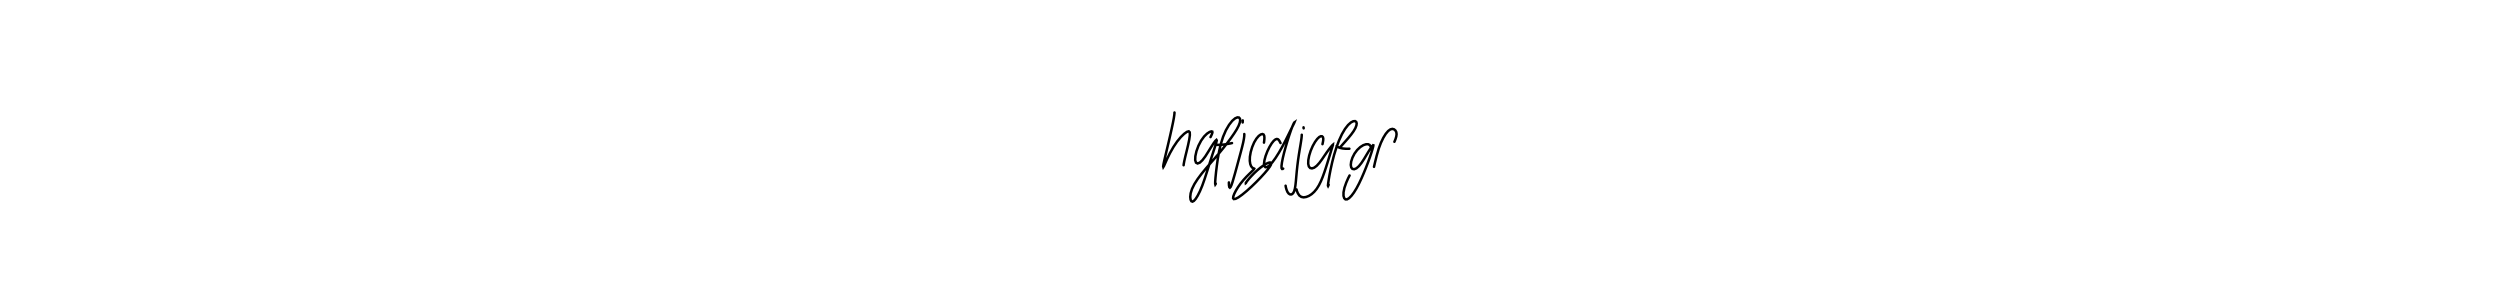
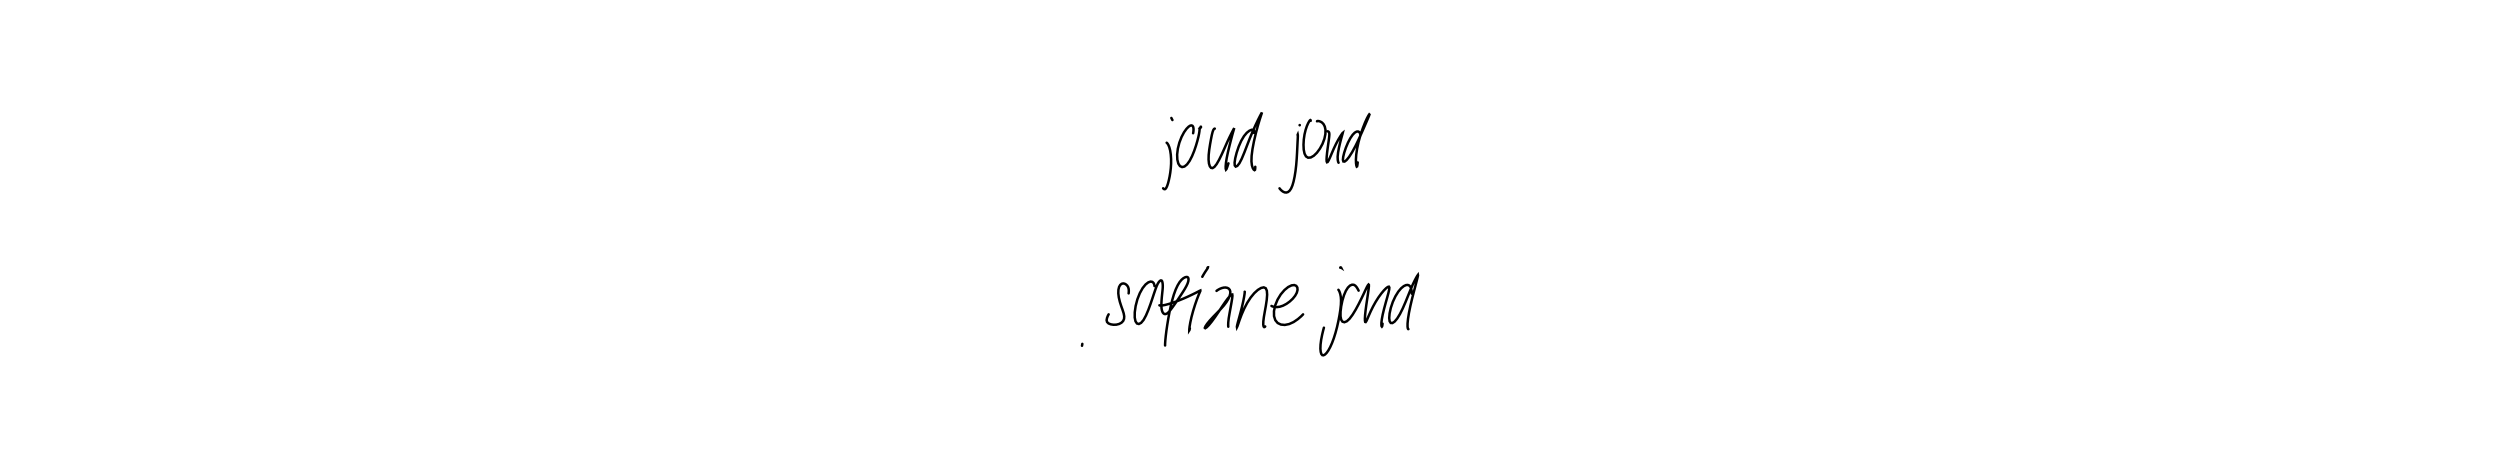
- <svg xmlns="http://www.w3.org/2000/svg" baseProfile="full" height="100%" version="1.1" viewBox="0,0,1000,120" width="100%">
+ <svg xmlns="http://www.w3.org/2000/svg" baseProfile="full" height="100%" version="1.1" viewBox="0,0,1000,180" width="100%">
  <defs />
-   <rect fill="white" height="120" width="1000" x="0" y="0" />
-   <path d="M0,0 M469.79,45.0 L469.789,45.295 L469.717,46.016 L469.523,47.297 L469.171,49.137 L468.678,51.458 L468.086,54.107 L467.441,56.91 L466.785,59.671 L466.189,62.171 L465.708,64.214 L465.393,65.697 L465.271,66.565 L465.334,66.803 L465.594,66.382 L466.1,65.252 L466.895,63.459 L468,61.218 L469.355,58.829 L470.847,56.616 L472.331,54.817 L473.668,53.52 L474.751,52.741 L475.507,52.519 L475.898,52.921 L475.95,54.025 L475.7,55.803 L475.228,58.051 L474.658,60.446 L474.117,62.642 L473.72,64.394 L473.511,65.528 L473.442,66.096 M484.205,54.844 L484.443,54.366 L484.741,53.71 L484.962,53.052 L484.917,52.643 L484.537,52.544 L483.808,52.795 L482.806,53.453 L481.64,54.603 L480.447,56.255 L479.382,58.293 L478.582,60.475 L478.136,62.493 L478.074,64.072 L478.397,65.058 L479.032,65.392 L479.907,65.063 L480.953,64.09 L482.109,62.576 L483.285,60.725 L484.42,58.879 L485.4,57.357 L486.134,56.358 L486.572,55.962 L486.698,56.177 L486.512,57.009 L486.06,58.485 L485.382,60.561 L484.552,63.11 L483.653,65.955 L482.733,68.877 L481.814,71.696 L480.898,74.273 L479.974,76.489 L479.079,78.26 L478.267,79.556 L477.565,80.349 L476.997,80.656 L476.551,80.491 L476.224,79.855 L476.096,78.774 L476.261,77.313 L476.809,75.565 L477.761,73.641 L479.05,71.622 L480.587,69.554 L482.303,67.464 L484.107,65.366 L485.942,63.271 L487.722,61.19 L489.397,59.137 L490.956,57.135 L492.389,55.208 L493.648,53.4 L494.693,51.752 L495.447,50.308 L495.902,49.103 L496.072,48.151 L495.968,47.443 L495.592,47.016 L494.949,46.945 L494.03,47.349 L492.889,48.333 L491.625,49.937 L490.363,52.099 L489.237,54.701 L488.325,57.576 L487.632,60.57 L487.115,63.536 L486.719,66.356 L486.412,68.893 L486.199,71.031 L486.082,72.606 L486.069,73.521 L486.138,73.785 L486.228,73.661 L486.299,73.416 M486.58,57.894 L486.644,57.912 L486.883,57.936 L487.411,57.955 L488.311,57.923 L489.526,57.811 L490.908,57.608 L492.07,57.393 L492.802,57.23 M497.707,53.609 L497.724,53.699 L497.725,53.993 L497.685,54.603 L497.55,55.593 L497.286,56.954 L496.884,58.638 L496.38,60.596 L495.799,62.749 L495.189,65.011 L494.576,67.281 L493.981,69.434 L493.432,71.346 L492.967,72.918 L492.574,74.071 L492.239,74.802 L491.959,75.076 L491.74,74.892 L491.605,74.277 L491.557,73.551 L491.559,72.965 M497.062,48.982 L497.074,48.744 L497.089,48.472 L497.1,48.252 L497.104,48.17 M505.587,57.052 L505.649,56.605 L505.726,55.886 L505.767,55.034 L505.688,54.294 L505.432,53.795 L504.971,53.61 L504.306,53.784 L503.482,54.38 L502.57,55.448 L501.661,56.964 L500.87,58.822 L500.284,60.81 L499.958,62.708 L499.912,64.338 L500.099,65.604 L500.444,66.48 L500.863,67.012 L501.26,67.272 L501.553,67.372 L501.695,67.454 L501.608,67.652 L501.247,68.052 L500.598,68.698 L499.684,69.587 L498.578,70.692 L497.399,71.979 L496.245,73.388 L495.212,74.843 L494.356,76.248 L493.713,77.509 L493.322,78.545 L493.243,79.278 L493.527,79.627 L494.236,79.531 L495.368,78.94 L496.871,77.871 L498.655,76.404 L500.588,74.664 L502.509,72.804 L504.294,70.971 L505.831,69.289 L507.044,67.861 L507.887,66.735 L508.368,65.916 L508.509,65.379 L508.366,65.074 L507.985,64.98 L507.369,65.113 L506.508,65.495 L505.439,66.14 L504.22,67.029 L502.941,68.09 L501.707,69.243 L500.591,70.393 L499.644,71.452 L498.934,72.319 L498.494,72.911 L498.321,73.191 L498.327,73.246 L498.401,73.189 M512.211,57.213 L512.109,57.022 L511.948,56.716 L511.738,56.336 L511.489,55.973 L511.167,55.692 L510.741,55.585 L510.186,55.761 L509.488,56.327 L508.669,57.35 L507.787,58.801 L506.935,60.554 L506.235,62.403 L505.775,64.114 L505.603,65.494 L505.744,66.439 L506.175,66.888 L506.877,66.803 L507.824,66.144 L508.966,64.902 L510.242,63.148 L511.575,61.041 L512.864,58.768 L514.049,56.518 L515.096,54.42 L515.997,52.584 L516.732,51.094 L517.285,49.997 L517.631,49.294 L517.762,48.969 L517.693,49.015 L517.438,49.487 L517,50.476 L516.419,52.013 L515.732,54.02 L514.996,56.334 L514.279,58.749 L513.639,61.074 L513.131,63.186 L512.778,64.991 L512.607,66.367 L512.627,67.238 L512.821,67.588 L513.067,67.588 L513.275,67.448 M520.701,53.902 L520.701,54.059 L520.677,54.474 L520.598,55.258 L520.434,56.439 L520.189,57.979 L519.882,59.805 L519.551,61.839 L519.235,64.005 L518.954,66.23 L518.716,68.428 L518.525,70.518 L518.357,72.416 L518.18,74.066 L517.96,75.428 L517.667,76.473 L517.301,77.198 L516.884,77.632 L516.429,77.797 L515.943,77.737 L515.447,77.404 L514.976,76.764 L514.593,75.836 L514.349,74.935 L514.239,74.284 M521.409,50.928 L521.417,50.965 L521.43,51.075 L521.445,51.215 L521.456,51.339 M528.989,57.665 L529.068,57.313 L529.185,56.743 L529.29,56.045 L529.304,55.384 L529.165,54.853 L528.847,54.526 L528.358,54.48 L527.702,54.799 L526.906,55.558 L526.012,56.77 L525.099,58.391 L524.281,60.284 L523.667,62.248 L523.322,64.058 L523.283,65.538 L523.536,66.593 L524.048,67.201 L524.782,67.363 L525.681,67.072 L526.678,66.325 L527.721,65.182 L528.766,63.783 L529.766,62.312 L530.7,60.951 L531.525,59.816 L532.202,58.948 L532.706,58.349 L533.027,57.993 L533.166,57.88 L533.153,58.033 L533.009,58.499 L532.754,59.31 L532.404,60.46 L531.973,61.885 L531.476,63.511 L530.935,65.255 L530.359,67.067 L529.746,68.91 L529.09,70.733 L528.372,72.481 L527.572,74.101 L526.678,75.527 L525.689,76.726 L524.628,77.678 L523.544,78.367 L522.469,78.788 L521.449,78.945 L520.522,78.758 L519.738,78.203 L519.143,77.314 L518.776,76.421 L518.602,75.766 M536.083,58.885 L536.489,58.427 L537.219,57.602 L538.237,56.459 L539.366,55.163 L540.476,53.806 L541.438,52.479 L542.154,51.242 L542.567,50.167 L542.673,49.319 L542.482,48.732 L542.021,48.439 L541.301,48.497 L540.351,48.989 L539.226,50 L538.006,51.571 L536.772,53.667 L535.606,56.194 L534.553,59.012 L533.637,61.965 L532.876,64.902 L532.262,67.666 L531.788,70.1 L531.448,72.098 L531.246,73.515 L531.176,74.273 L531.239,74.403 L531.357,74.183 L531.467,73.878 M534.637,58.419 L534.698,58.482 L534.901,58.636 L535.326,58.883 L536.04,59.163 L537.014,59.382 L538.15,59.493 L539.123,59.512 L539.755,59.486 M548.421,59.676 L548.417,59.409 L548.362,58.971 L548.195,58.438 L547.846,57.977 L547.255,57.695 L546.399,57.704 L545.315,58.071 L544.095,58.838 L542.875,59.99 L541.8,61.449 L540.977,63.054 L540.47,64.618 L540.313,65.967 L540.489,66.969 L540.961,67.556 L541.667,67.691 L542.551,67.34 L543.539,66.483 L544.585,65.178 L545.638,63.569 L546.644,61.891 L547.551,60.39 L548.31,59.224 L548.875,58.451 L549.22,58.078 L549.351,58.122 L549.279,58.62 L549.016,59.612 L548.572,61.051 L547.974,62.84 L547.242,64.854 L546.419,66.993 L545.532,69.172 L544.598,71.33 L543.623,73.399 L542.616,75.307 L541.592,76.968 L540.591,78.305 L539.661,79.243 L538.85,79.732 L538.185,79.75 L537.693,79.281 L537.401,78.345 L537.409,76.919 L537.78,75.093 L538.498,73.043 L539.258,71.31 L539.83,70.191 M557.759,56.717 L557.955,56.261 L558.238,55.518 L558.512,54.587 L558.629,53.67 L558.516,52.848 L558.169,52.192 L557.627,51.733 L556.937,51.555 L556.146,51.753 L555.261,52.398 L554.301,53.525 L553.319,55.125 L552.36,57.132 L551.481,59.481 L550.661,62.323 L550.017,64.899 L549.601,66.736 " fill="none" stroke="black" stroke-linecap="round" stroke-width="1" />
+   <rect fill="white" height="180" width="1000" x="0" y="0" />
+   <path d="M0,0 M466.667,57.1 L466.794,57.194 L467.031,57.461 L467.364,58.012 L467.731,58.92 L468.068,60.208 L468.31,61.817 L468.436,63.625 L468.435,65.492 L468.317,67.314 L468.111,69.047 L467.841,70.667 L467.524,72.14 L467.195,73.396 L466.863,74.378 L466.543,75.076 L466.237,75.503 L465.941,75.685 L465.647,75.643 L465.41,75.487 L465.254,75.32 M468.547,47.19 L468.602,47.308 L468.72,47.543 L468.857,47.807 L468.967,48.014 M477.246,53.291 L477.302,53.014 L477.365,52.527 L477.411,51.9 L477.385,51.274 L477.261,50.739 L477.028,50.358 L476.664,50.169 L476.142,50.23 L475.455,50.659 L474.591,51.536 L473.606,52.922 L472.614,54.8 L471.745,57.047 L471.131,59.47 L470.854,61.825 L470.934,63.867 L471.33,65.43 L471.988,66.431 L472.83,66.829 L473.795,66.61 L474.823,65.758 L475.86,64.327 L476.823,62.452 L477.676,60.362 L478.379,58.289 L478.933,56.409 L479.34,54.808 L479.619,53.519 L479.768,52.533 L479.825,51.84 L479.826,51.426 L479.818,51.239 L479.816,51.215 L479.833,51.282 L479.847,51.371 L479.861,51.433 L479.879,51.465 L479.913,51.459 L479.958,51.432 L480.01,51.388 L480.055,51.333 L480.087,51.264 L480.104,51.198 L480.106,51.14 L480.103,51.1 L480.107,51.076 L480.126,51.061 L480.163,51.046 L480.208,51.035 L480.245,51.025 L480.264,51.018 L480.268,51.012 L480.257,51.001 L480.237,50.986 L480.213,50.969 L480.187,50.959 L480.164,50.958 L480.15,50.964 L480.14,50.971 L480.138,50.97 L480.146,50.961 L480.16,50.949 L480.177,50.932 L480.193,50.911 L480.21,50.886 L480.217,50.86 L480.222,50.837 L480.22,50.819 L480.211,50.806 L480.2,50.801 L480.201,50.803 L480.202,50.811 L480.213,50.821 L480.232,50.834 L480.258,50.85 L480.287,50.868 L480.316,50.874 L480.331,50.869 L480.34,50.849 L480.346,50.824 L480.357,50.8 L480.37,50.779 L480.372,50.753 L480.357,50.73 L480.335,50.707 L480.318,50.692 L480.32,50.688 L480.338,50.683 L480.357,50.675 L480.369,50.668 M485.915,51.453 L485.796,51.471 L485.594,51.603 L485.331,51.987 L485.043,52.762 L484.73,54.007 L484.39,55.7 L484.03,57.722 L483.695,59.885 L483.469,61.999 L483.429,63.889 L483.584,65.42 L483.929,66.519 L484.421,67.14 L485.023,67.239 L485.758,66.765 L486.639,65.66 L487.626,63.94 L488.691,61.765 L489.764,59.381 L490.785,57.064 L491.724,55.045 L492.522,53.438 L493.131,52.261 L493.528,51.515 L493.688,51.228 L493.631,51.473 L493.372,52.356 L492.933,53.913 L492.374,56.02 L491.76,58.44 L491.166,60.905 L490.69,63.178 L490.388,65.081 L490.262,66.527 L490.276,67.475 L490.392,67.843 L490.584,67.629 L490.868,66.896 L491.157,66.031 L491.378,65.349 M501.564,53.163 L501.623,52.895 L501.646,52.512 L501.538,52.123 L501.201,51.894 L500.6,51.921 L499.743,52.296 L498.718,53.106 L497.603,54.444 L496.494,56.322 L495.485,58.612 L494.664,61.051 L494.094,63.293 L493.836,65.061 L493.904,66.198 L494.28,66.643 L494.917,66.369 L495.742,65.331 L496.686,63.516 L497.714,61.052 L498.818,58.181 L499.98,55.19 L501.174,52.349 L502.3,49.849 L503.27,47.823 L504.025,46.334 L504.529,45.391 L504.762,45.0 L504.737,45.209 L504.43,46.128 L503.866,47.86 L503.132,50.345 L502.329,53.351 L501.576,56.557 L500.993,59.629 L500.648,62.331 L500.578,64.538 L500.767,66.176 L501.117,67.253 L501.5,67.862 L501.812,68.067 L501.992,67.939 L502.074,67.545 L502.101,67.087 L502.108,66.721 M519.068,54.096 L519.06,53.996 L519.068,53.874 L519.094,53.818 L519.125,53.976 L519.139,54.484 L519.103,55.443 L519.025,56.899 L518.933,58.817 L518.823,61.084 L518.68,63.547 L518.478,66.047 L518.197,68.449 L517.847,70.651 L517.435,72.58 L516.969,74.175 L516.44,75.41 L515.852,76.282 L515.208,76.809 L514.522,77.02 L513.8,76.937 L513.106,76.605 L512.489,76.113 L512.051,75.652 L511.811,75.339 M519.878,50.105 L519.862,50.08 L519.866,50.055 L519.884,50.038 L519.913,50.035 M524.273,48.328 L524.266,48.207 L524.233,48.076 L524.142,48.018 L523.962,48.156 L523.666,48.568 L523.241,49.323 L522.747,50.448 L522.245,51.948 L521.81,53.771 L521.516,55.809 L521.402,57.9 L521.487,59.85 L521.814,61.454 L522.398,62.563 L523.237,63.085 L524.297,62.993 L525.509,62.306 L526.767,61.091 L527.966,59.451 L529.002,57.543 L529.755,55.54 L530.154,53.621 L530.193,51.946 L529.912,50.617 L529.421,49.66 L528.825,49.032 L528.206,48.658 L527.646,48.465 L527.217,48.404 L526.948,48.427 L526.831,48.482 L526.807,48.527 M531.046,52.519 L531.095,52.526 L531.213,52.565 L531.388,52.663 L531.577,52.866 L531.711,53.246 L531.747,53.89 L531.665,54.861 L531.497,56.173 L531.272,57.753 L531.036,59.468 L530.825,61.152 L530.682,62.629 L530.622,63.779 L530.66,64.546 L530.8,64.898 L531.054,64.805 L531.437,64.202 L531.984,63.036 L532.684,61.379 L533.523,59.438 L534.447,57.491 L535.352,55.803 L536.121,54.531 L536.686,53.686 L537.006,53.234 L537.109,53.152 L537.036,53.455 L536.816,54.225 L536.458,55.505 L536.021,57.204 L535.572,59.133 L535.223,61.053 L535.051,62.707 L535.101,63.958 L535.259,64.731 L535.424,65.09 M544.186,54.293 L544.165,54.028 L544.093,53.621 L543.929,53.156 L543.636,52.783 L543.198,52.588 L542.611,52.657 L541.884,53.078 L541.041,53.942 L540.123,55.288 L539.195,57.056 L538.353,59.063 L537.692,61.04 L537.281,62.727 L537.162,63.94 L537.35,64.587 L537.839,64.632 L538.622,64.031 L539.661,62.742 L540.885,60.803 L542.2,58.375 L543.498,55.705 L544.691,53.074 L545.731,50.711 L546.57,48.77 L547.197,47.314 L547.606,46.34 L547.779,45.814 L547.704,45.746 L547.382,46.209 L546.795,47.308 L545.995,49.065 L545.089,51.379 L544.188,54.04 L543.412,56.809 L542.841,59.464 L542.495,61.842 L542.367,63.805 L542.408,65.272 L542.537,66.227 L542.698,66.649 L542.836,66.571 L542.949,66.077 L543.029,65.468 L543.078,64.979 " fill="none" stroke="black" stroke-linecap="round" stroke-width="1" />
+   <path d="M0,0 M432.804,138.305 L432.846,138.084 L432.892,137.803 L432.928,137.551 M451.45,117.347 L451.498,116.925 L451.522,116.284 L451.461,115.53 L451.256,114.843 L450.902,114.254 L450.428,113.797 L449.873,113.483 L449.27,113.37 L448.662,113.515 L448.097,113.964 L447.64,114.753 L447.368,115.895 L447.322,117.34 L447.523,118.994 L447.942,120.733 L448.486,122.427 L449.04,123.979 L449.478,125.351 L449.687,126.532 L449.62,127.54 L449.258,128.394 L448.59,129.083 L447.659,129.583 L446.541,129.861 L445.361,129.902 L444.272,129.722 L443.394,129.365 L442.831,128.811 L442.643,128.069 L442.816,127.152 L443.146,126.319 L443.453,125.742 M461.798,114.422 L461.768,114.14 L461.658,113.687 L461.405,113.161 L460.947,112.754 L460.259,112.626 L459.339,112.931 L458.233,113.783 L457.05,115.245 L455.912,117.285 L454.944,119.75 L454.257,122.395 L453.903,124.904 L453.888,126.998 L454.197,128.514 L454.773,129.387 L455.545,129.6 L456.446,129.139 L457.417,127.986 L458.388,126.199 L459.329,123.982 L460.202,121.608 L460.969,119.337 L461.626,117.35 L462.188,115.711 L462.673,114.414 L463.126,113.443 L463.569,112.763 L463.979,112.34 L464.337,112.161 L464.622,112.207 L464.829,112.462 L464.973,112.914 L465.07,113.521 L465.112,114.233 L465.1,115.015 L465.037,115.855 L464.944,116.765 L464.839,117.772 L464.727,118.872 L464.633,120.038 L464.566,121.209 L464.548,122.317 L464.61,123.299 L464.753,124.109 L464.954,124.719 L465.205,125.147 L465.457,125.413 L465.697,125.559 L465.935,125.624 L466.185,125.622 L466.469,125.556 L466.802,125.401 L467.181,125.116 L467.628,124.659 L468.168,124.011 L468.821,123.153 L469.579,122.106 L470.422,120.903 L471.313,119.593 L472.218,118.23 L473.101,116.883 L473.901,115.607 L474.556,114.439 L475.03,113.412 L475.306,112.547 L475.401,111.849 L475.36,111.328 L475.191,110.987 L474.903,110.81 L474.492,110.79 L473.961,110.943 L473.318,111.303 L472.601,111.92 L471.833,112.86 L471.048,114.161 L470.274,115.823 L469.546,117.815 L468.881,120.072 L468.286,122.502 L467.763,125.025 L467.297,127.557 L466.893,130.023 L466.555,132.34 L466.303,134.399 L466.135,136.064 L466.055,137.243 L466.032,137.913 L466.038,138.189 M463.768,122.121 L463.895,122.185 L464.254,122.228 L464.975,122.18 L466.112,121.961 L467.637,121.553 L469.442,120.967 L471.379,120.256 L473.308,119.468 L475.123,118.665 L476.741,117.904 L478.091,117.242 L479.12,116.716 L479.8,116.356 L480.138,116.206 L480.156,116.349 L479.912,116.91 L479.436,118.018 L478.781,119.71 L478.02,121.889 L477.258,124.349 L476.598,126.798 L476.125,128.947 L475.837,130.629 L475.715,131.703 L475.707,132.142 L475.778,132.035 L475.87,131.68 L475.947,131.32 M480.923,110.714 L481.213,110.186 L481.659,109.431 L482.173,108.616 L482.605,107.978 L482.907,107.52 L483.087,107.222 L483.167,107.026 L483.176,106.933 L483.139,106.937 L483.073,107.018 L483.007,107.118 L482.965,107.199 M486.619,116.356 L486.721,116.269 L486.975,116.085 L487.416,115.809 L488.033,115.492 L488.767,115.211 L489.541,115.035 L490.286,115.008 L490.956,115.148 L491.502,115.455 L491.9,115.926 L492.111,116.568 L492.1,117.388 L491.849,118.385 L491.351,119.542 L490.584,120.821 L489.56,122.189 L488.287,123.627 L486.83,125.136 L485.319,126.685 L483.939,128.189 L482.849,129.516 L482.173,130.532 L481.932,131.138 L482.11,131.285 L482.667,130.928 L483.564,130.023 L484.736,128.589 L486.087,126.735 L487.491,124.659 L488.848,122.607 L490.084,120.802 L491.147,119.369 L491.996,118.375 L492.592,117.839 L492.911,117.796 L492.98,118.312 L492.854,119.444 L492.575,121.13 L492.206,123.186 L491.819,125.337 L491.483,127.314 L491.304,128.956 L491.268,130.077 L491.311,130.683 M497.874,116.69 L497.892,116.714 L497.889,116.96 L497.815,117.638 L497.617,118.893 L497.26,120.701 L496.759,122.885 L496.174,125.165 L495.613,127.241 L495.157,128.9 L494.872,130.057 L494.753,130.719 L494.785,130.894 L494.955,130.548 L495.294,129.586 L495.839,127.983 L496.632,125.867 L497.661,123.493 L498.894,121.124 L500.273,118.998 L501.72,117.248 L503.142,115.959 L504.445,115.179 L505.519,114.947 L506.291,115.299 L506.736,116.279 L506.855,117.868 L506.692,119.953 L506.338,122.314 L505.912,124.685 L505.543,126.827 L505.324,128.593 L505.3,129.869 L505.44,130.609 L505.683,130.841 L505.917,130.767 L506.076,130.589 M508.597,122.383 L508.764,122.47 L509.147,122.62 L509.812,122.785 L510.755,122.845 L511.926,122.694 L513.235,122.256 L514.598,121.539 L515.917,120.591 L517.104,119.485 L518.07,118.286 L518.725,117.082 L519.018,115.954 L518.936,115.007 L518.492,114.331 L517.706,114.018 L516.616,114.151 L515.274,114.808 L513.787,116.018 L512.307,117.743 L511.016,119.861 L510.07,122.171 L509.591,124.443 L509.614,126.46 L510.127,128.074 L511.069,129.204 L512.368,129.827 L513.922,129.974 L515.66,129.625 L517.449,128.814 L519.154,127.648 L520.454,126.535 L521.227,125.751 M535.363,115.923 L535.444,116.02 L535.604,116.283 L535.841,116.8 L536.101,117.61 L536.316,118.731 L536.411,120.155 L536.355,121.877 L536.14,123.869 L535.796,126.085 L535.349,128.432 L534.818,130.811 L534.204,133.114 L533.537,135.259 L532.825,137.179 L532.088,138.825 L531.357,140.154 L530.655,141.154 L529.997,141.811 L529.415,142.116 L528.928,142.061 L528.542,141.615 L528.281,140.752 L528.16,139.501 L528.217,137.855 L528.459,135.913 L528.866,133.852 L529.271,132.156 L529.562,131.079 M536.102,107.093 L536.115,107.038 L536.158,106.982 L536.232,106.952 L536.319,106.969 L536.386,107.003 L536.419,107.028 L536.422,107.034 L536.413,107.028 M543.443,116.253 L543.277,115.928 L542.993,115.407 L542.595,114.789 L542.108,114.252 L541.514,113.915 L540.814,113.88 L540.01,114.222 L539.166,115.027 L538.339,116.336 L537.582,118.113 L536.945,120.242 L536.48,122.517 L536.22,124.68 L536.208,126.513 L536.469,127.867 L536.994,128.671 L537.759,128.894 L538.724,128.511 L539.831,127.493 L541.031,125.889 L542.273,123.852 L543.477,121.614 L544.565,119.425 L545.489,117.495 L546.212,115.942 L546.755,114.815 L547.153,114.104 L547.417,113.799 L547.549,113.93 L547.555,114.578 L547.425,115.797 L547.18,117.555 L546.864,119.688 L546.526,121.962 L546.236,124.131 L546.04,125.982 L545.958,127.387 L545.98,128.31 L546.088,128.78 L546.267,128.829 L546.542,128.446 L546.948,127.581 L547.522,126.235 L548.279,124.526 L549.205,122.647 L550.25,120.763 L551.358,119.007 L552.478,117.465 L553.523,116.207 L554.418,115.299 L555.108,114.785 L555.552,114.667 L555.738,114.974 L555.685,115.769 L555.391,117.105 L554.892,118.947 L554.267,121.161 L553.632,123.527 L553.091,125.778 L552.73,127.693 L552.562,129.126 L552.554,130.038 L552.635,130.514 L552.751,130.655 L552.849,130.531 L552.928,130.186 L552.984,129.791 L553.021,129.468 M564.74,117.489 L564.704,117.127 L564.645,116.547 L564.538,115.833 L564.362,115.153 L564.081,114.591 L563.671,114.188 L563.111,113.978 L562.396,114.037 L561.506,114.447 L560.462,115.299 L559.318,116.661 L558.169,118.515 L557.133,120.738 L556.332,123.116 L555.838,125.36 L555.684,127.215 L555.851,128.508 L556.297,129.179 L556.972,129.225 L557.843,128.646 L558.864,127.43 L559.981,125.616 L561.122,123.322 L562.231,120.765 L563.273,118.193 L564.238,115.813 L565.124,113.771 L565.9,112.158 L566.519,110.992 L566.946,110.265 L567.166,109.97 L567.196,110.146 L567.044,110.88 L566.705,112.248 L566.191,114.23 L565.545,116.709 L564.83,119.492 L564.152,122.371 L563.589,125.118 L563.205,127.519 L563.024,129.395 L563.018,130.677 L563.126,131.362 L563.26,131.623 L563.357,131.651 " fill="none" stroke="black" stroke-linecap="round" stroke-width="1" />
</svg>
